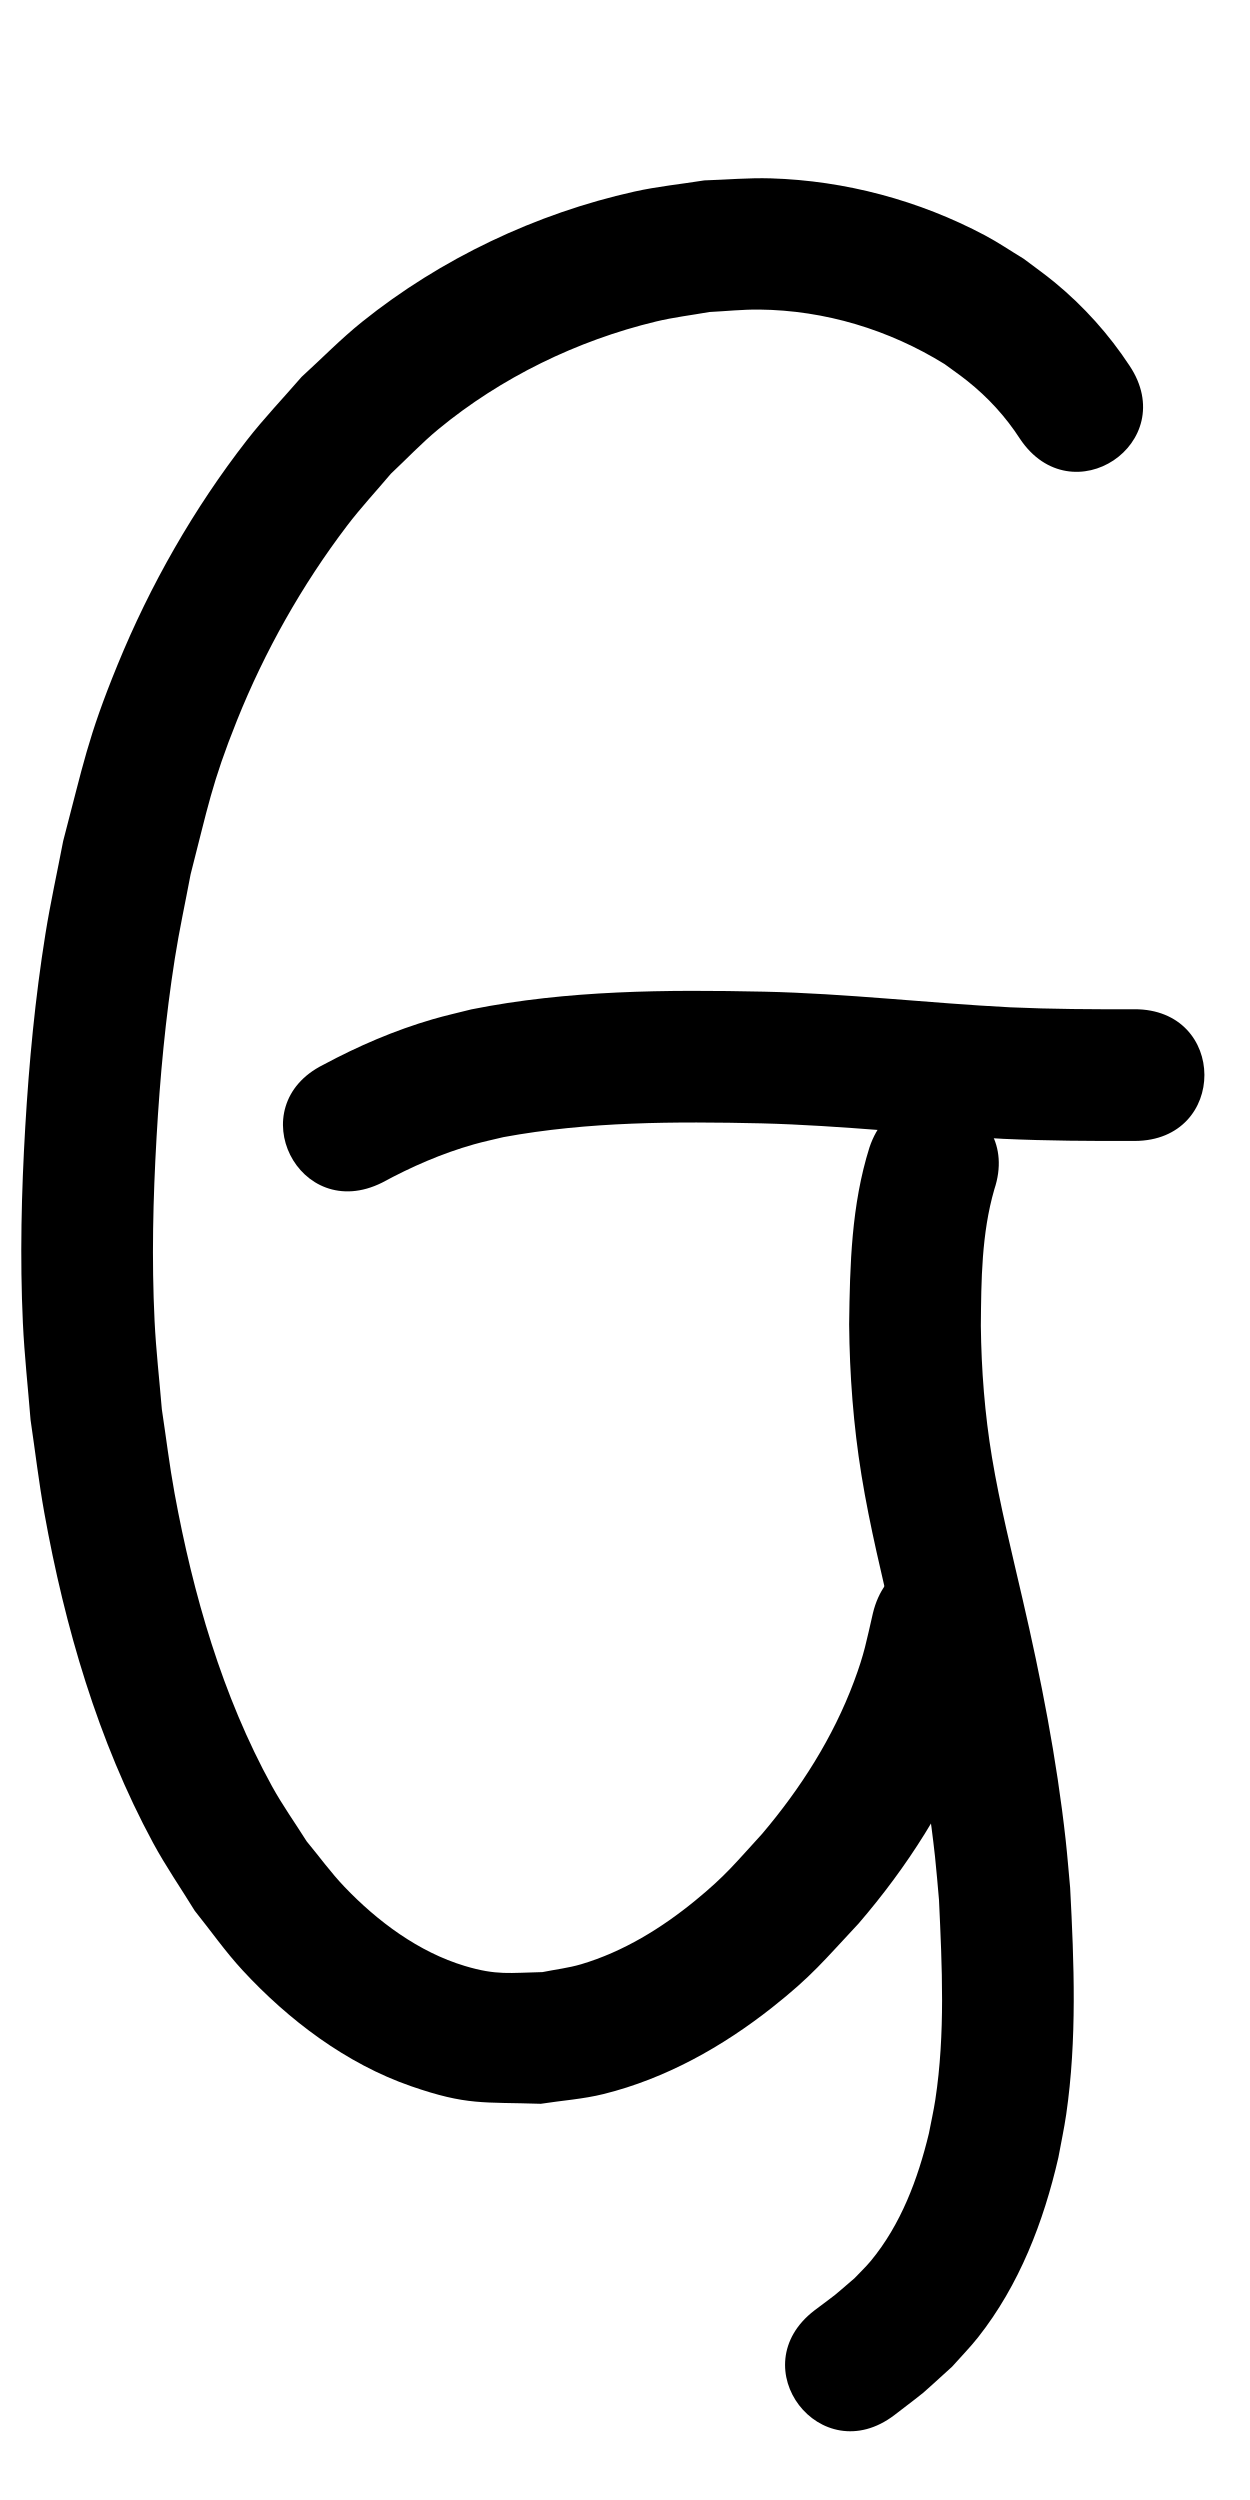
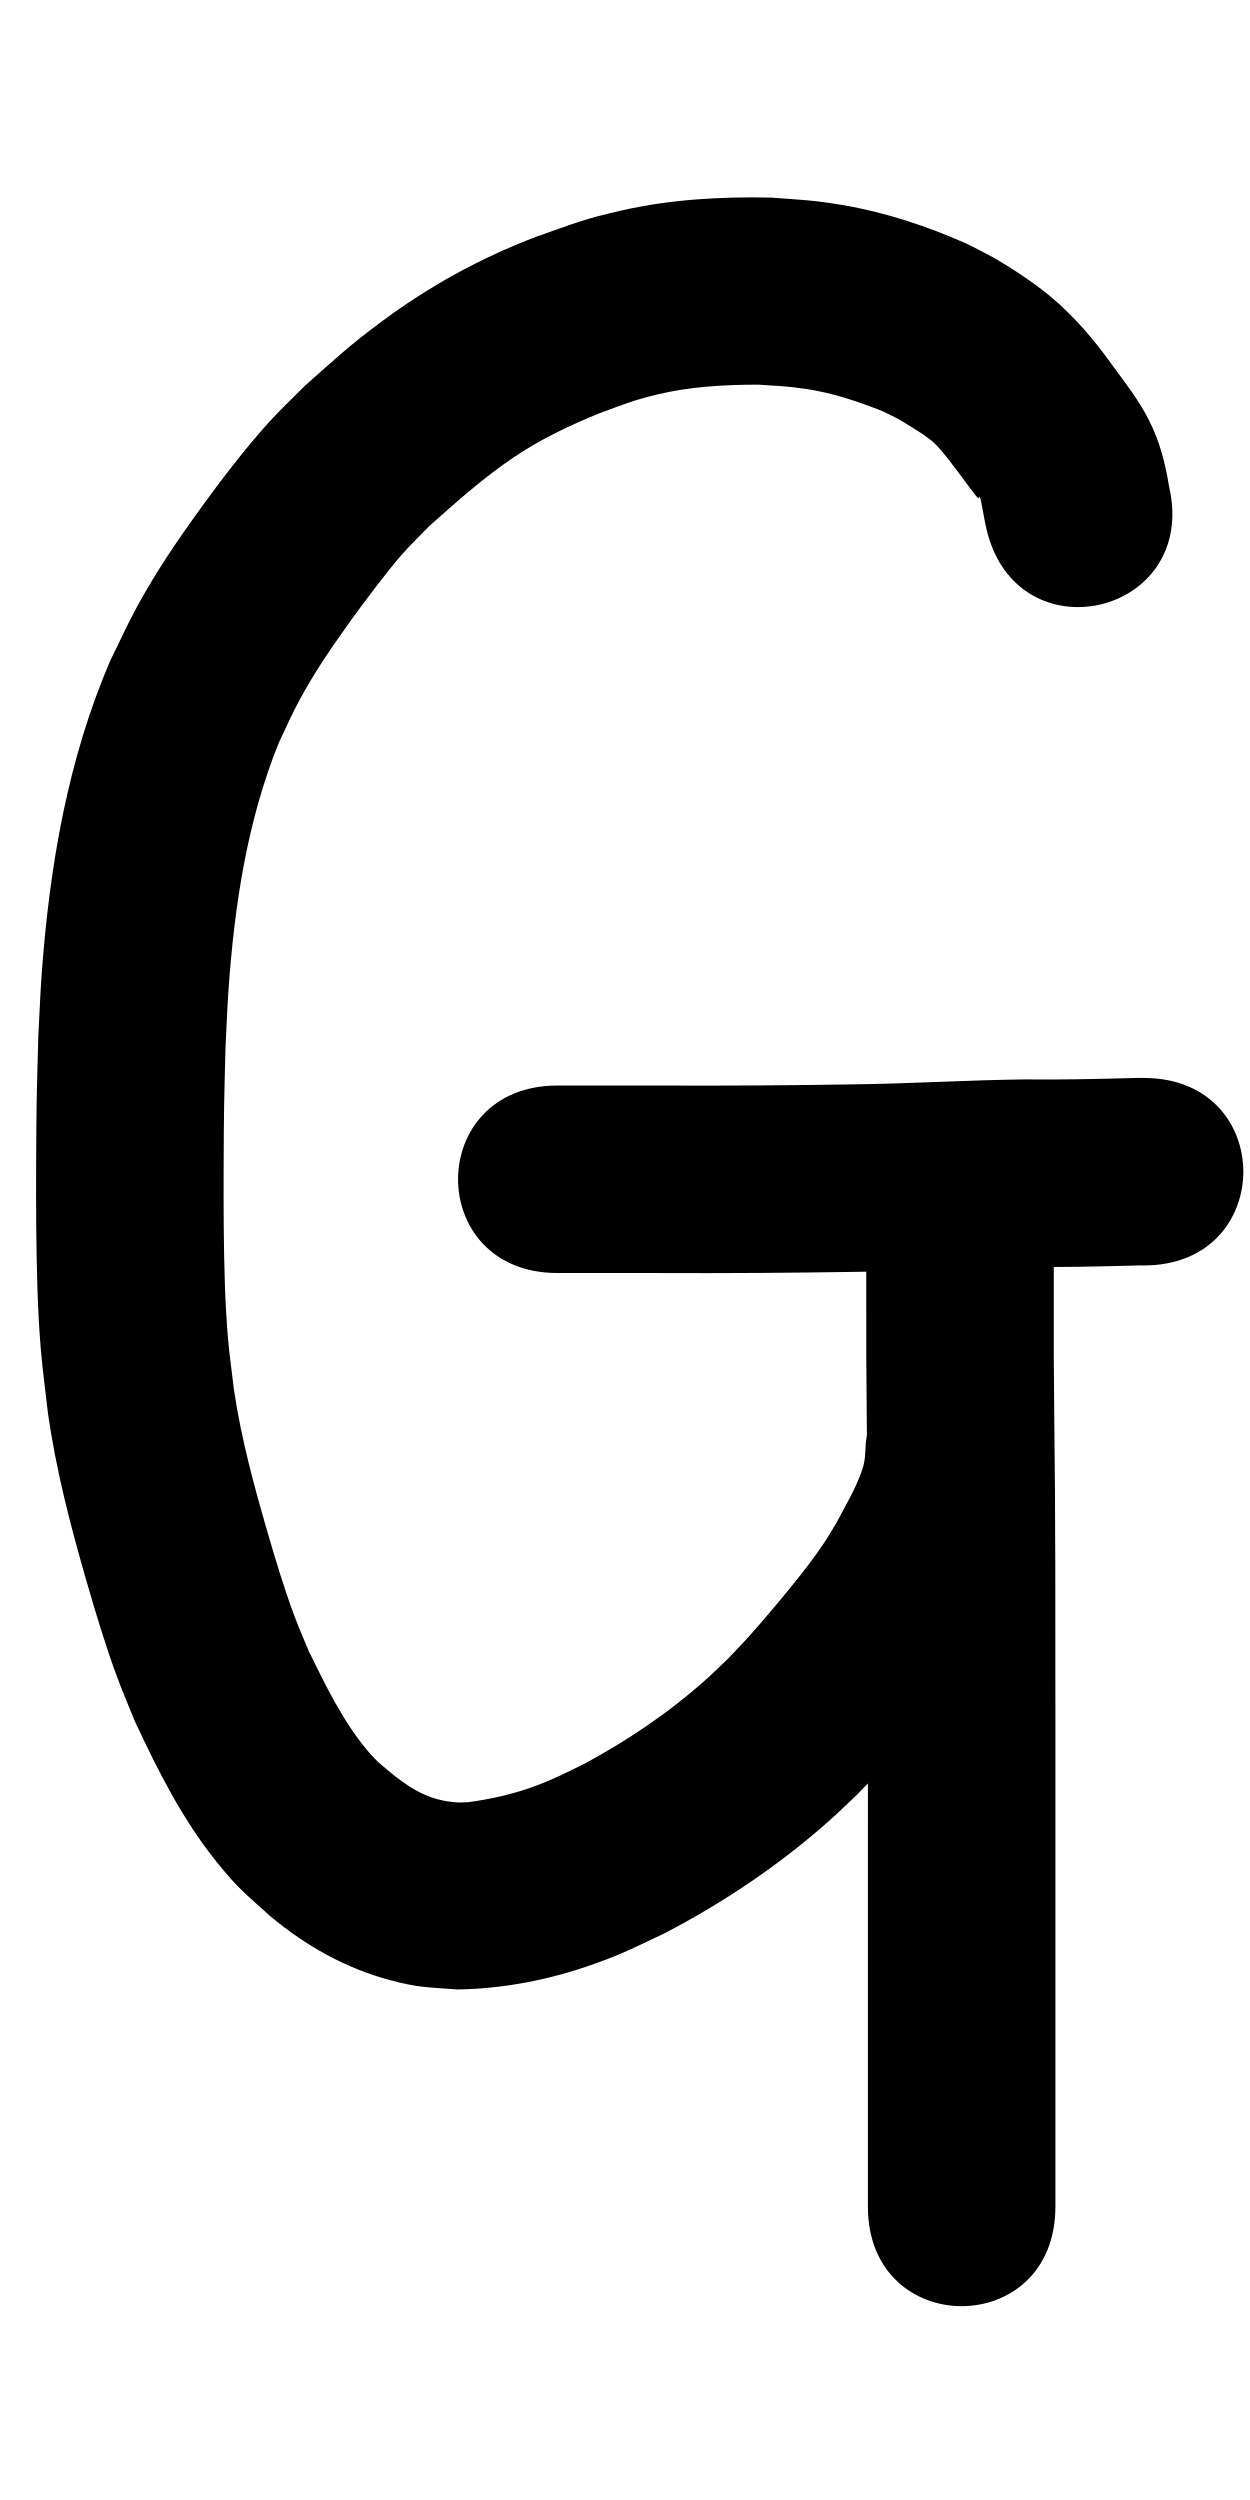
<svg xmlns="http://www.w3.org/2000/svg" width="500" height="1000">
-   <path d="m 451.813,146.277 c -8.275,-12.579 -18.327,-23.765 -29.955,-33.351 -3.998,-3.296 -8.25,-6.273 -12.375,-9.41 -5.166,-3.125 -10.165,-6.542 -15.498,-9.374 -26.322,-13.975 -55.881,-21.899 -85.687,-22.801 -8.857,-0.268 -17.714,0.545 -26.572,0.817 -9.337,1.494 -18.782,2.425 -28.011,4.482 -39.343,8.769 -77.412,26.841 -108.865,52.089 -8.506,6.828 -16.136,14.682 -24.203,22.023 -7.304,8.453 -15.052,16.542 -21.911,25.36 -21.196,27.249 -38.704,57.977 -51.754,89.919 -11.953,29.256 -13.641,39.757 -21.715,70.39 -2.366,12.387 -5.102,24.708 -7.097,37.16 -4.112,25.666 -6.542,51.285 -8.068,77.224 -1.532,26.05 -2.162,52.31 -0.948,78.393 0.602,12.937 2.045,25.822 3.067,38.732 1.837,12.413 3.288,24.89 5.511,37.239 8.189,45.482 21.426,91.128 43.484,131.958 5.053,9.353 11.119,18.121 16.679,27.181 6.364,7.92 12.2,16.294 19.092,23.759 18.445,19.977 41.513,37.425 67.433,46.413 22.45,7.785 28.675,6.27 51.895,7.038 8.398,-1.307 16.947,-1.87 25.195,-3.922 24.761,-6.16 47.456,-18.895 67.354,-34.609 15.957,-12.602 20.775,-18.844 34.574,-33.579 19.451,-22.621 35.684,-47.934 46.483,-75.823 5.886,-15.2 6.743,-20.72 10.478,-36.027 8.651,-36.235 -42.592,-48.47 -51.244,-12.235 v 0 c -2.624,11.314 -3.364,16.052 -7.553,27.263 -8.387,22.45 -21.334,42.766 -36.787,60.991 -10.726,11.699 -14.393,16.546 -26.648,26.593 -13.479,11.051 -28.854,20.529 -45.677,25.52 -5.052,1.499 -10.328,2.099 -15.491,3.148 -13.107,0.271 -18.248,1.39 -31.092,-2.462 -18.436,-5.529 -34.956,-17.863 -48.089,-31.604 -5.462,-5.715 -10.105,-12.162 -15.157,-18.243 -4.633,-7.366 -9.707,-14.473 -13.9,-22.098 C 88.905,678.326 77.235,637.71 69.835,597.374 67.787,586.207 66.434,574.923 64.734,563.698 c -0.967,-11.766 -2.328,-23.506 -2.902,-35.297 -1.201,-24.652 -0.617,-48.841 0.792,-73.469 1.376,-24.044 3.575,-47.75 7.31,-71.55 1.77,-11.276 4.206,-22.438 6.309,-33.657 6.823,-26.446 8.462,-36.414 18.564,-61.596 11.073,-27.603 25.988,-54.108 43.985,-77.795 5.497,-7.235 11.709,-13.897 17.564,-20.846 6.334,-5.936 12.306,-12.283 19.002,-17.807 25.051,-20.665 55.536,-35.5 87.073,-43.083 7.02,-1.688 14.216,-2.53 21.324,-3.795 6.656,-0.326 13.303,-1.049 19.967,-0.977 26.251,0.284 51.845,8.032 74.105,21.802 3.025,2.238 6.133,4.369 9.076,6.715 8.285,6.602 15.354,14.308 21.104,23.202 20.697,30.975 64.502,1.706 43.805,-29.269 z" />
-   <path d="m 152.836,473.054 c 11.7,-6.349 23.901,-11.686 36.733,-15.316 3.89,-1.101 7.855,-1.921 11.782,-2.882 33.996,-6.266 68.718,-6.276 103.152,-5.517 32.369,0.816 64.551,4.519 96.872,6.201 17.5,0.796 35.021,0.897 52.536,0.839 37.253,-0.124 37.078,-52.808 -0.175,-52.684 v 0 c -16.55,0.056 -33.105,-0.029 -49.641,-0.769 -32.848,-1.685 -65.553,-5.539 -98.456,-6.259 -39.115,-0.824 -78.572,-0.633 -117.093,7.085 -5.143,1.312 -10.332,2.454 -15.429,3.937 -15.238,4.434 -29.835,10.725 -43.799,18.222 -33.335,16.63 -9.816,63.773 23.519,47.143 z" />
-   <path d="m 347.763,459.047 c -7.209,22.973 -7.808,46.869 -8.107,70.723 0.184,20.194 1.705,40.362 4.936,60.304 3.341,20.617 8.403,40.957 13.074,61.297 6.981,30.098 12.978,60.487 16.333,91.225 0.632,5.788 1.066,11.596 1.599,17.394 1.222,26.54 2.554,53.495 -1.467,79.886 -0.691,4.533 -1.718,9.008 -2.577,13.512 -4.398,18.22 -11.178,36.439 -23.29,51.052 -2.007,2.421 -4.314,4.576 -6.471,6.864 -10.321,8.834 -4.995,4.549 -15.989,12.843 -29.595,22.626 2.403,64.48 31.998,41.853 v 0 c 15.403,-11.892 7.696,-5.486 23.034,-19.324 3.466,-3.919 7.159,-7.649 10.399,-11.757 16.485,-20.898 26.218,-46.207 32.117,-71.916 1.044,-5.75 2.294,-11.466 3.133,-17.249 4.349,-29.972 3.157,-60.509 1.571,-90.632 -0.597,-6.38 -1.087,-12.772 -1.791,-19.141 -3.588,-32.477 -9.876,-64.596 -17.253,-96.404 -4.314,-18.779 -9.049,-37.565 -12.215,-56.585 -2.898,-17.407 -4.258,-35.019 -4.461,-52.658 0.157,-18.263 0.271,-36.899 5.395,-54.594 11.804,-35.334 -38.165,-52.027 -49.969,-16.694 z" />
+   <path d="m 467.633,194.617 c -1.48,-9.171 -3.699,-17.893 -7.927,-26.306 -4.116,-8.191 -9.4,-14.873 -14.748,-22.191 -7.269,-10.164 -15.299,-19.645 -24.936,-27.673 -5.883,-4.901 -15.058,-11.052 -21.871,-14.963 -3.537,-2.03 -7.219,-3.798 -10.828,-5.696 -16.116,-7.241 -33.032,-12.856 -50.484,-15.8 -11.577,-1.953 -16.873,-2.09 -28.378,-2.945 -19.88,-0.442 -39.948,0.691 -59.406,5.05 -15.468,3.465 -19.458,5.328 -34.265,10.494 -22.428,8.466 -43.371,20.018 -62.57,34.353 -13.373,9.985 -17.573,14.166 -30.219,25.328 -4.904,4.974 -10.025,9.743 -14.711,14.922 -9.007,9.956 -19.381,23.514 -27.241,34.402 -9.191,12.732 -17.401,24.805 -24.979,38.61 -3.933,7.164 -7.28,14.634 -10.919,21.951 -17.03,39.539 -24.277,82.164 -27.435,124.865 -0.634,8.57 -0.931,17.161 -1.396,25.741 -0.218,8.532 -0.508,17.062 -0.653,25.596 -0.198,11.696 -0.296,38.119 -0.178,49.924 0.163,16.329 0.472,33.035 1.827,49.318 0.696,8.357 1.853,16.67 2.779,25.004 3.246,23.375 9.244,46.213 15.785,68.843 3.424,11.846 7.542,25.403 11.823,36.987 2.243,6.071 4.81,12.017 7.216,18.025 9.14,19.579 19.029,39.287 32.663,56.217 8.934,11.094 11.245,12.461 21.676,21.929 14.054,11.714 29.91,20.677 47.65,25.416 11.793,3.151 14.885,2.814 27.116,3.763 18.647,-0.272 37.117,-3.939 54.662,-10.214 12.184,-4.358 16.421,-6.72 28.157,-12.271 23.512,-12.23 45.65,-27.116 65.507,-44.695 3.891,-3.445 7.593,-7.097 11.39,-10.645 3.668,-3.829 7.422,-7.578 11.005,-11.487 5.639,-6.151 14.515,-16.63 19.853,-23.186 6.16,-7.567 11.701,-14.614 17.171,-22.705 2.639,-3.904 5.037,-7.965 7.556,-11.947 7.972,-14.347 16.278,-29.016 19.825,-45.235 1.207,-5.52 1.707,-11.172 2.56,-16.758 6.781,-52.598 -67.603,-62.188 -74.384,-9.59 v 0 c -0.254,4.024 -0.126,6.797 -1.356,10.57 -2.441,7.489 -6.637,14.319 -10.243,21.261 -1.641,2.672 -3.188,5.404 -4.923,8.016 -4.433,6.673 -8.731,12.103 -13.807,18.357 -4.158,5.123 -12.117,14.57 -16.596,19.529 -2.625,2.907 -5.372,5.703 -8.057,8.555 -2.803,2.662 -5.534,5.402 -8.409,7.986 -14.97,13.458 -31.72,24.824 -49.452,34.315 -7.435,3.612 -11.194,5.662 -18.754,8.53 -8.866,3.364 -18.165,5.461 -27.547,6.729 -1.471,0.021 -2.945,0.163 -4.413,0.064 -10.032,-0.681 -17.032,-4.434 -24.881,-10.59 -4.511,-3.752 -6.965,-5.461 -10.786,-9.998 -10.004,-11.878 -16.848,-26.177 -23.637,-39.998 -1.92,-4.704 -3.984,-9.353 -5.761,-14.113 -3.941,-10.556 -7.454,-22.23 -10.592,-33.015 -5.467,-18.788 -10.62,-37.721 -13.494,-57.112 -0.806,-6.913 -1.821,-13.805 -2.418,-20.739 -1.288,-14.968 -1.556,-30.208 -1.709,-45.215 -0.115,-11.26 -0.025,-36.696 0.155,-47.958 0.125,-7.829 0.38,-15.655 0.57,-23.483 0.395,-7.615 0.649,-15.239 1.186,-22.845 2.372,-33.597 7.402,-67.305 20.082,-98.703 2.633,-5.466 5.025,-11.055 7.899,-16.399 6.387,-11.879 12.858,-21.295 20.713,-32.26 4.88,-6.812 15.013,-20.331 20.846,-26.933 3.444,-3.898 7.223,-7.485 10.835,-11.228 11.012,-9.831 22.008,-19.625 34.317,-27.846 10.583,-7.068 22.052,-12.499 33.822,-17.271 9.602,-3.507 12.852,-5 22.786,-7.413 13.229,-3.213 26.936,-3.956 40.497,-3.983 7.648,0.496 11.427,0.586 18.987,1.684 10.627,1.544 20.872,4.982 30.821,8.934 6.795,3.351 5.219,2.374 11.923,6.539 2.685,1.669 6.72,4.175 9.035,6.459 3.674,3.626 7.631,9.203 10.652,13.185 1.57,2.094 3.092,4.225 4.709,6.283 0.65,0.827 1.213,1.783 2.088,2.367 0.225,0.15 0.331,-0.914 0.451,-0.673 0.492,0.99 0.581,2.134 0.812,3.215 0.686,3.21 1.114,6.472 1.887,9.665 11.951,51.669 85.022,34.768 73.071,-16.901 z" />
+   <path d="m 223.002,509.212 c 13.62,0 27.24,0 40.861,0 26.423,0.119 52.842,-0.058 79.262,-0.484 22.587,-0.201 45.135,-1.76 67.719,-1.966 13.858,0.15 27.713,-0.13 41.565,-0.501 4.052,-0.113 2.353,-0.112 5.095,-0.081 53.033,0.066 53.126,-74.934 0.093,-75 v 0 c -4.897,0.015 -2.499,-0.024 -7.193,0.107 -13.434,0.36 -26.871,0.626 -40.312,0.478 -22.739,0.245 -45.441,1.691 -68.18,1.972 -26.015,0.421 -52.031,0.593 -78.05,0.475 -13.62,0 -27.24,0 -40.861,0 -53.033,0 -53.033,75 0,75 z" />
+   <path d="m 346.507,491.972 c 0,9.079 0,18.157 0,27.236 -0.045,15.628 0.002,31.255 0.188,46.882 0.27,20.161 0.363,40.324 0.421,60.487 0.049,22.653 0.046,45.306 0.047,67.96 -8.5e-4,22.919 -0.003,45.838 -0.004,68.757 -7.4e-4,19.7 -8.8e-4,39.4 -9.6e-4,59.101 -3e-5,12.876 -2e-5,25.752 0,38.628 0,6.555 10e-6,13.11 10e-6,19.666 0,0.669 0,1.339 0,2.009 2e-5,53.033 75,53.033 75,-2e-5 v 0 c 0,-0.67 0,-1.339 0,-2.009 0,-6.555 -10e-6,-13.11 -10e-6,-19.666 -2e-5,-12.876 -3e-5,-25.752 0,-38.628 8e-5,-19.699 2.2e-4,-39.399 9.6e-4,-59.098 9.8e-4,-22.921 0.003,-45.841 0.004,-68.762 -5.7e-4,-22.726 0.002,-45.451 -0.047,-68.177 -0.06,-20.387 -0.153,-40.774 -0.426,-61.16 -0.183,-15.33 -0.227,-30.659 -0.183,-45.99 0,-9.079 0,-18.157 0,-27.236 0,-53.033 -75,-53.033 -75,0 z" />
</svg>
